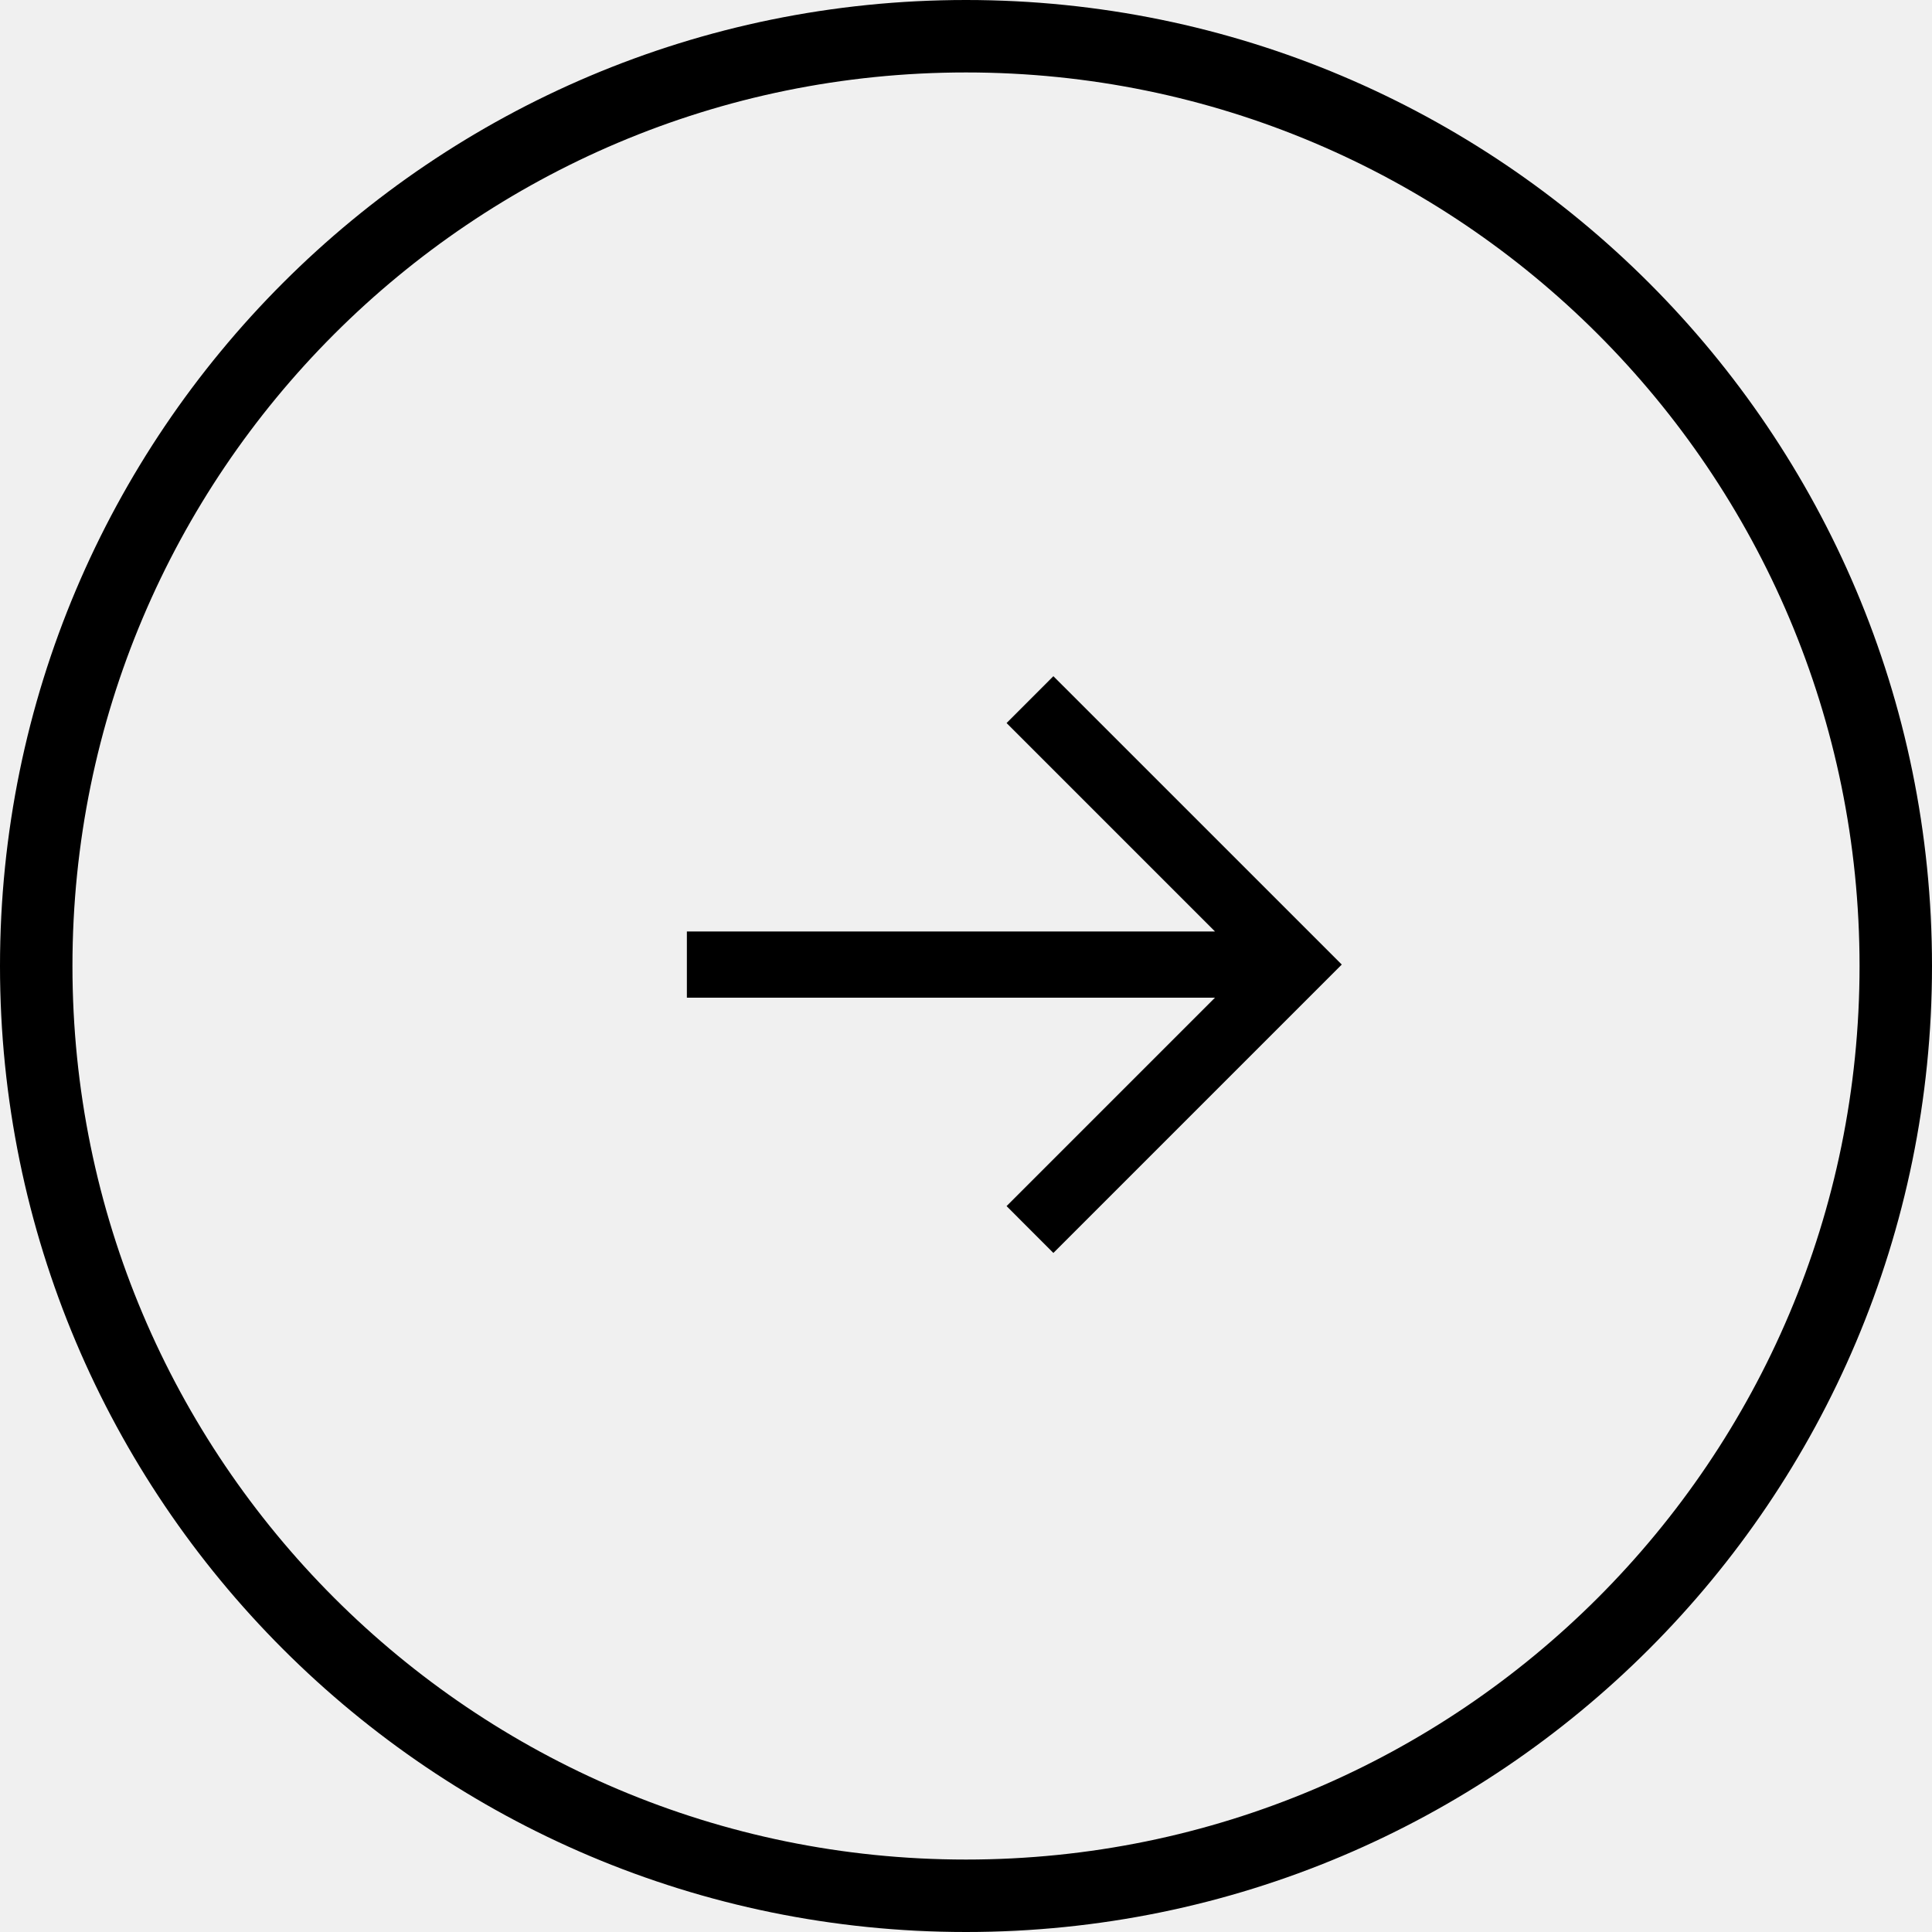
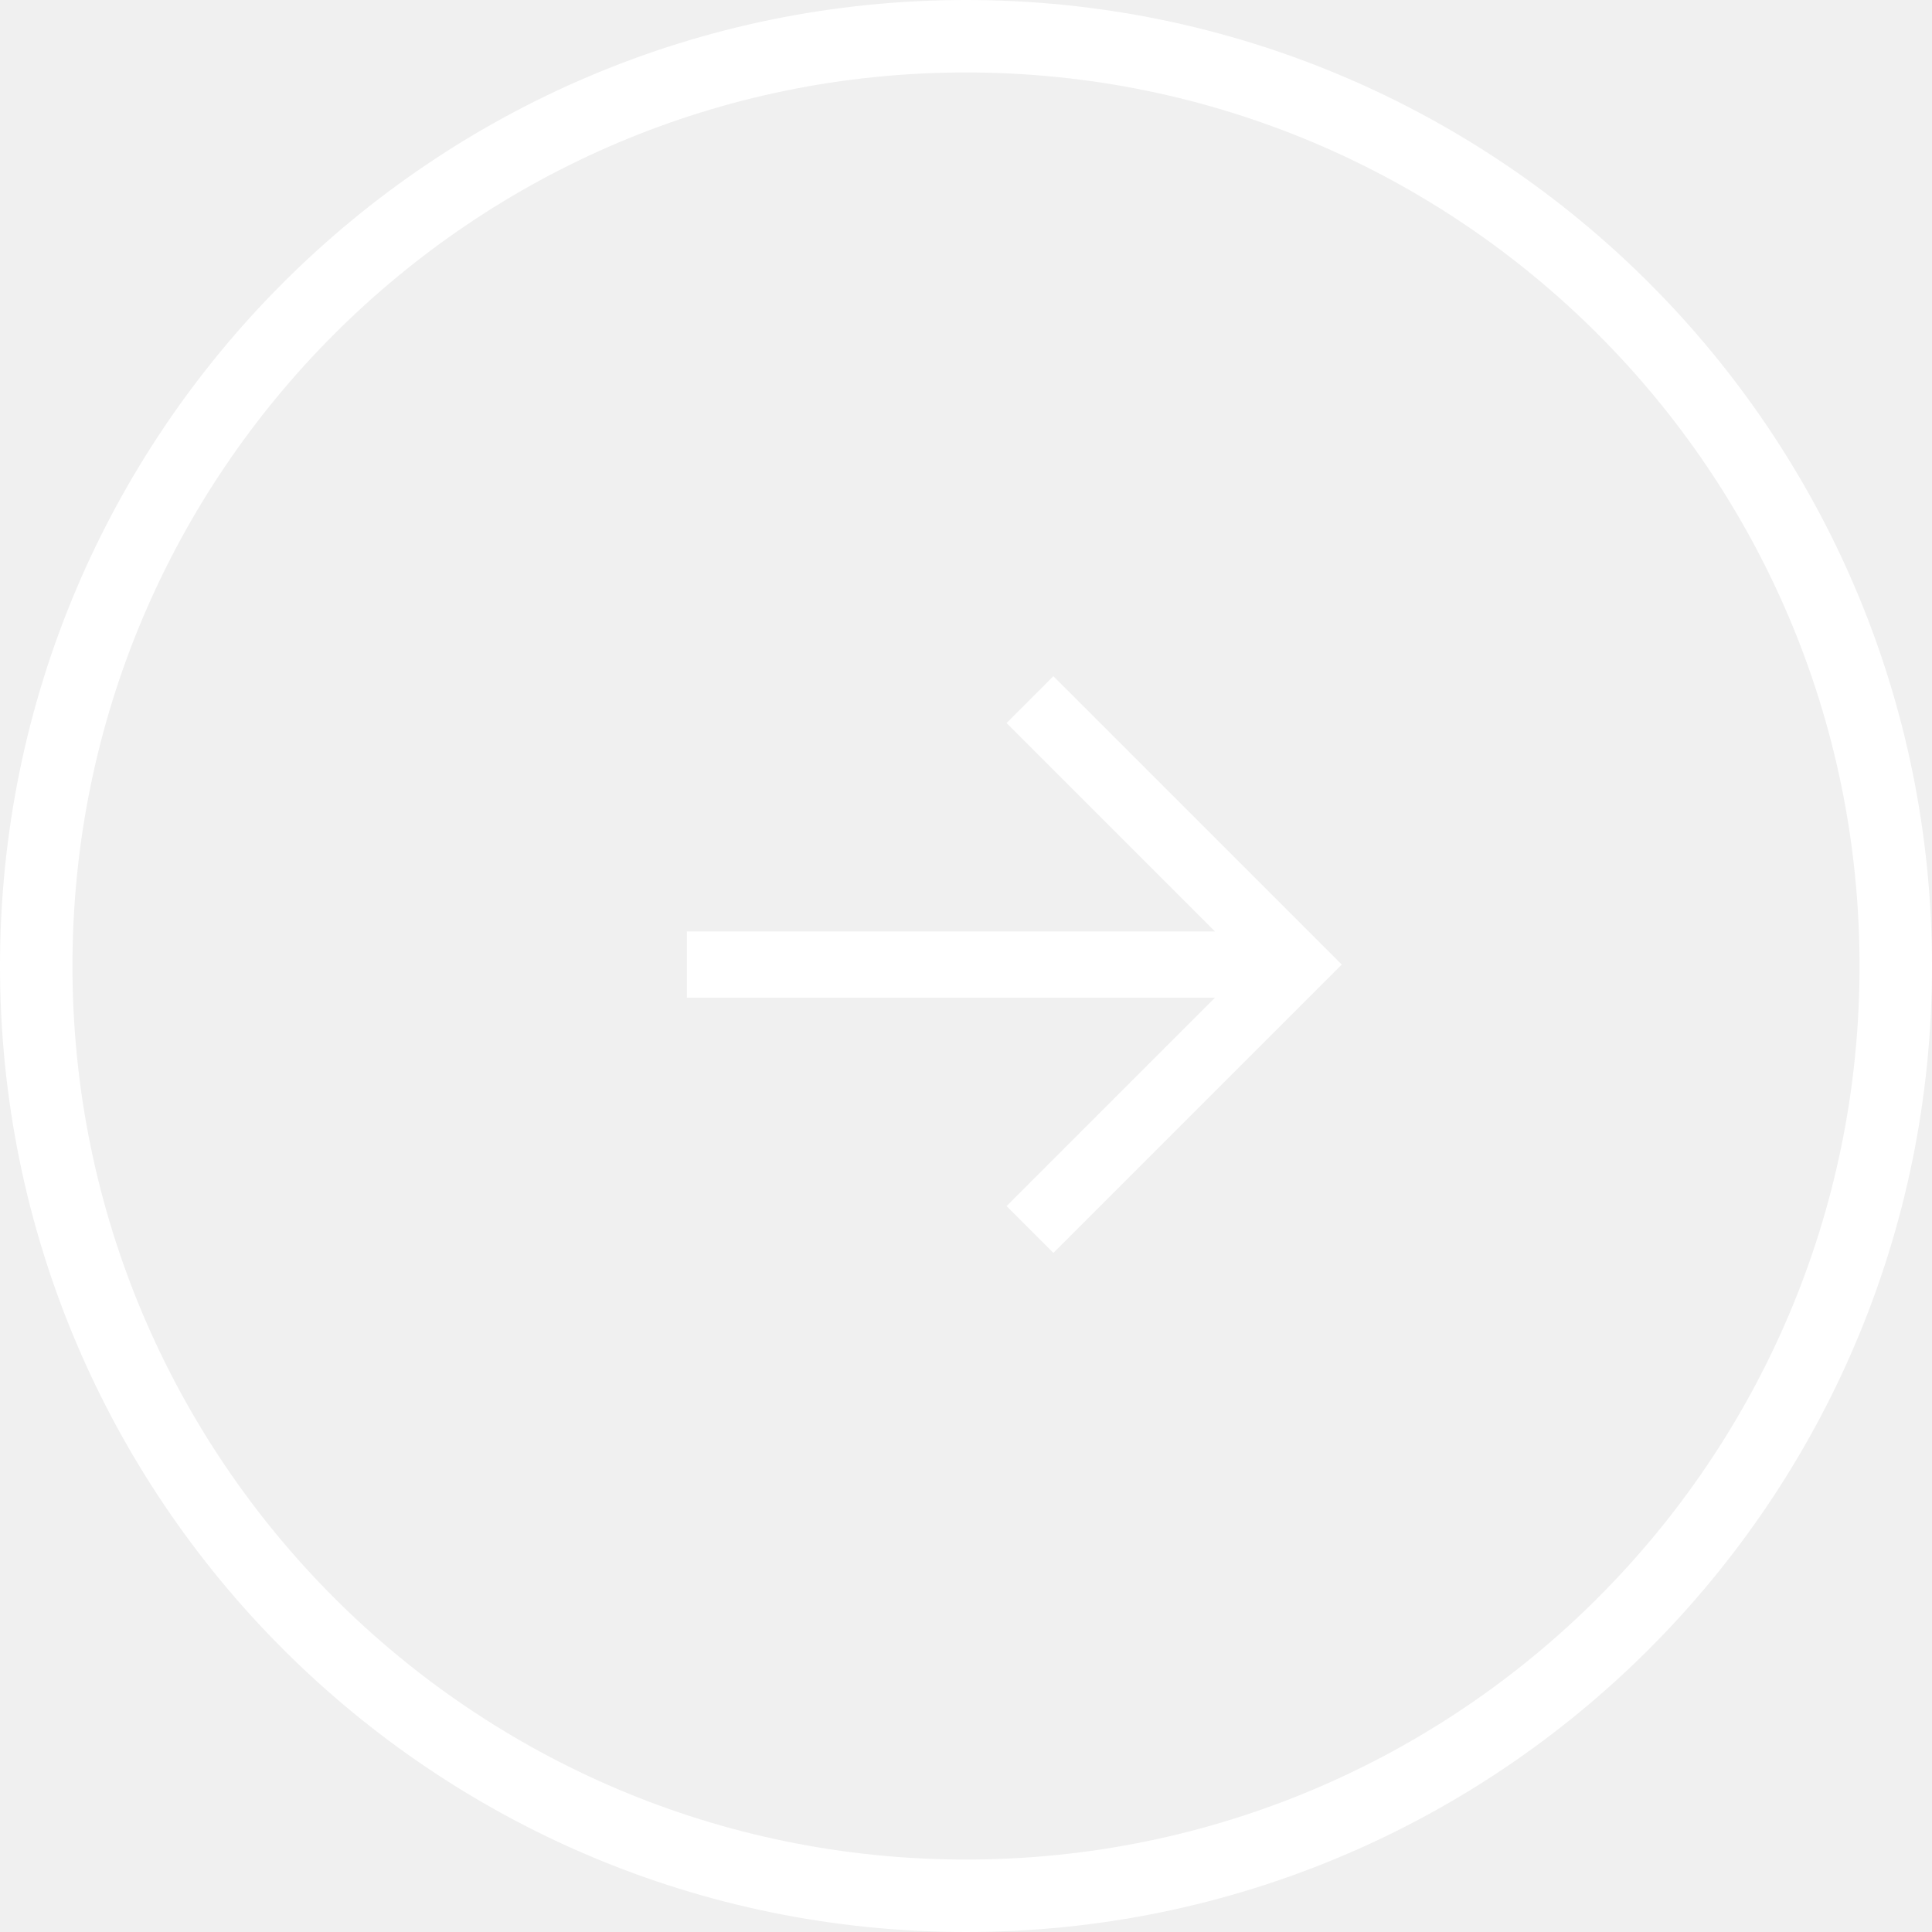
<svg xmlns="http://www.w3.org/2000/svg" width="40" height="40" viewBox="0 0 40 40" fill="none">
-   <path d="M21.809 14L20.84 14.97L25.155 19.285H14.221V20.656H25.155L20.84 24.971L21.809 25.941L27.78 19.97L21.809 14Z" fill="currentColor" />
-   <circle cx="20" cy="20" r="19.25" stroke="currentColor" stroke-width="1.5" />
+   <path d="M21.809 14L20.84 14.97L25.155 19.285H14.221V20.656H25.155L20.84 24.971L21.809 25.941L27.78 19.97L21.809 14Z" fill="#ffffff" />
+   <circle cx="20" cy="20" r="19.25" stroke="#ffffff" stroke-width="1.5" />
</svg>
